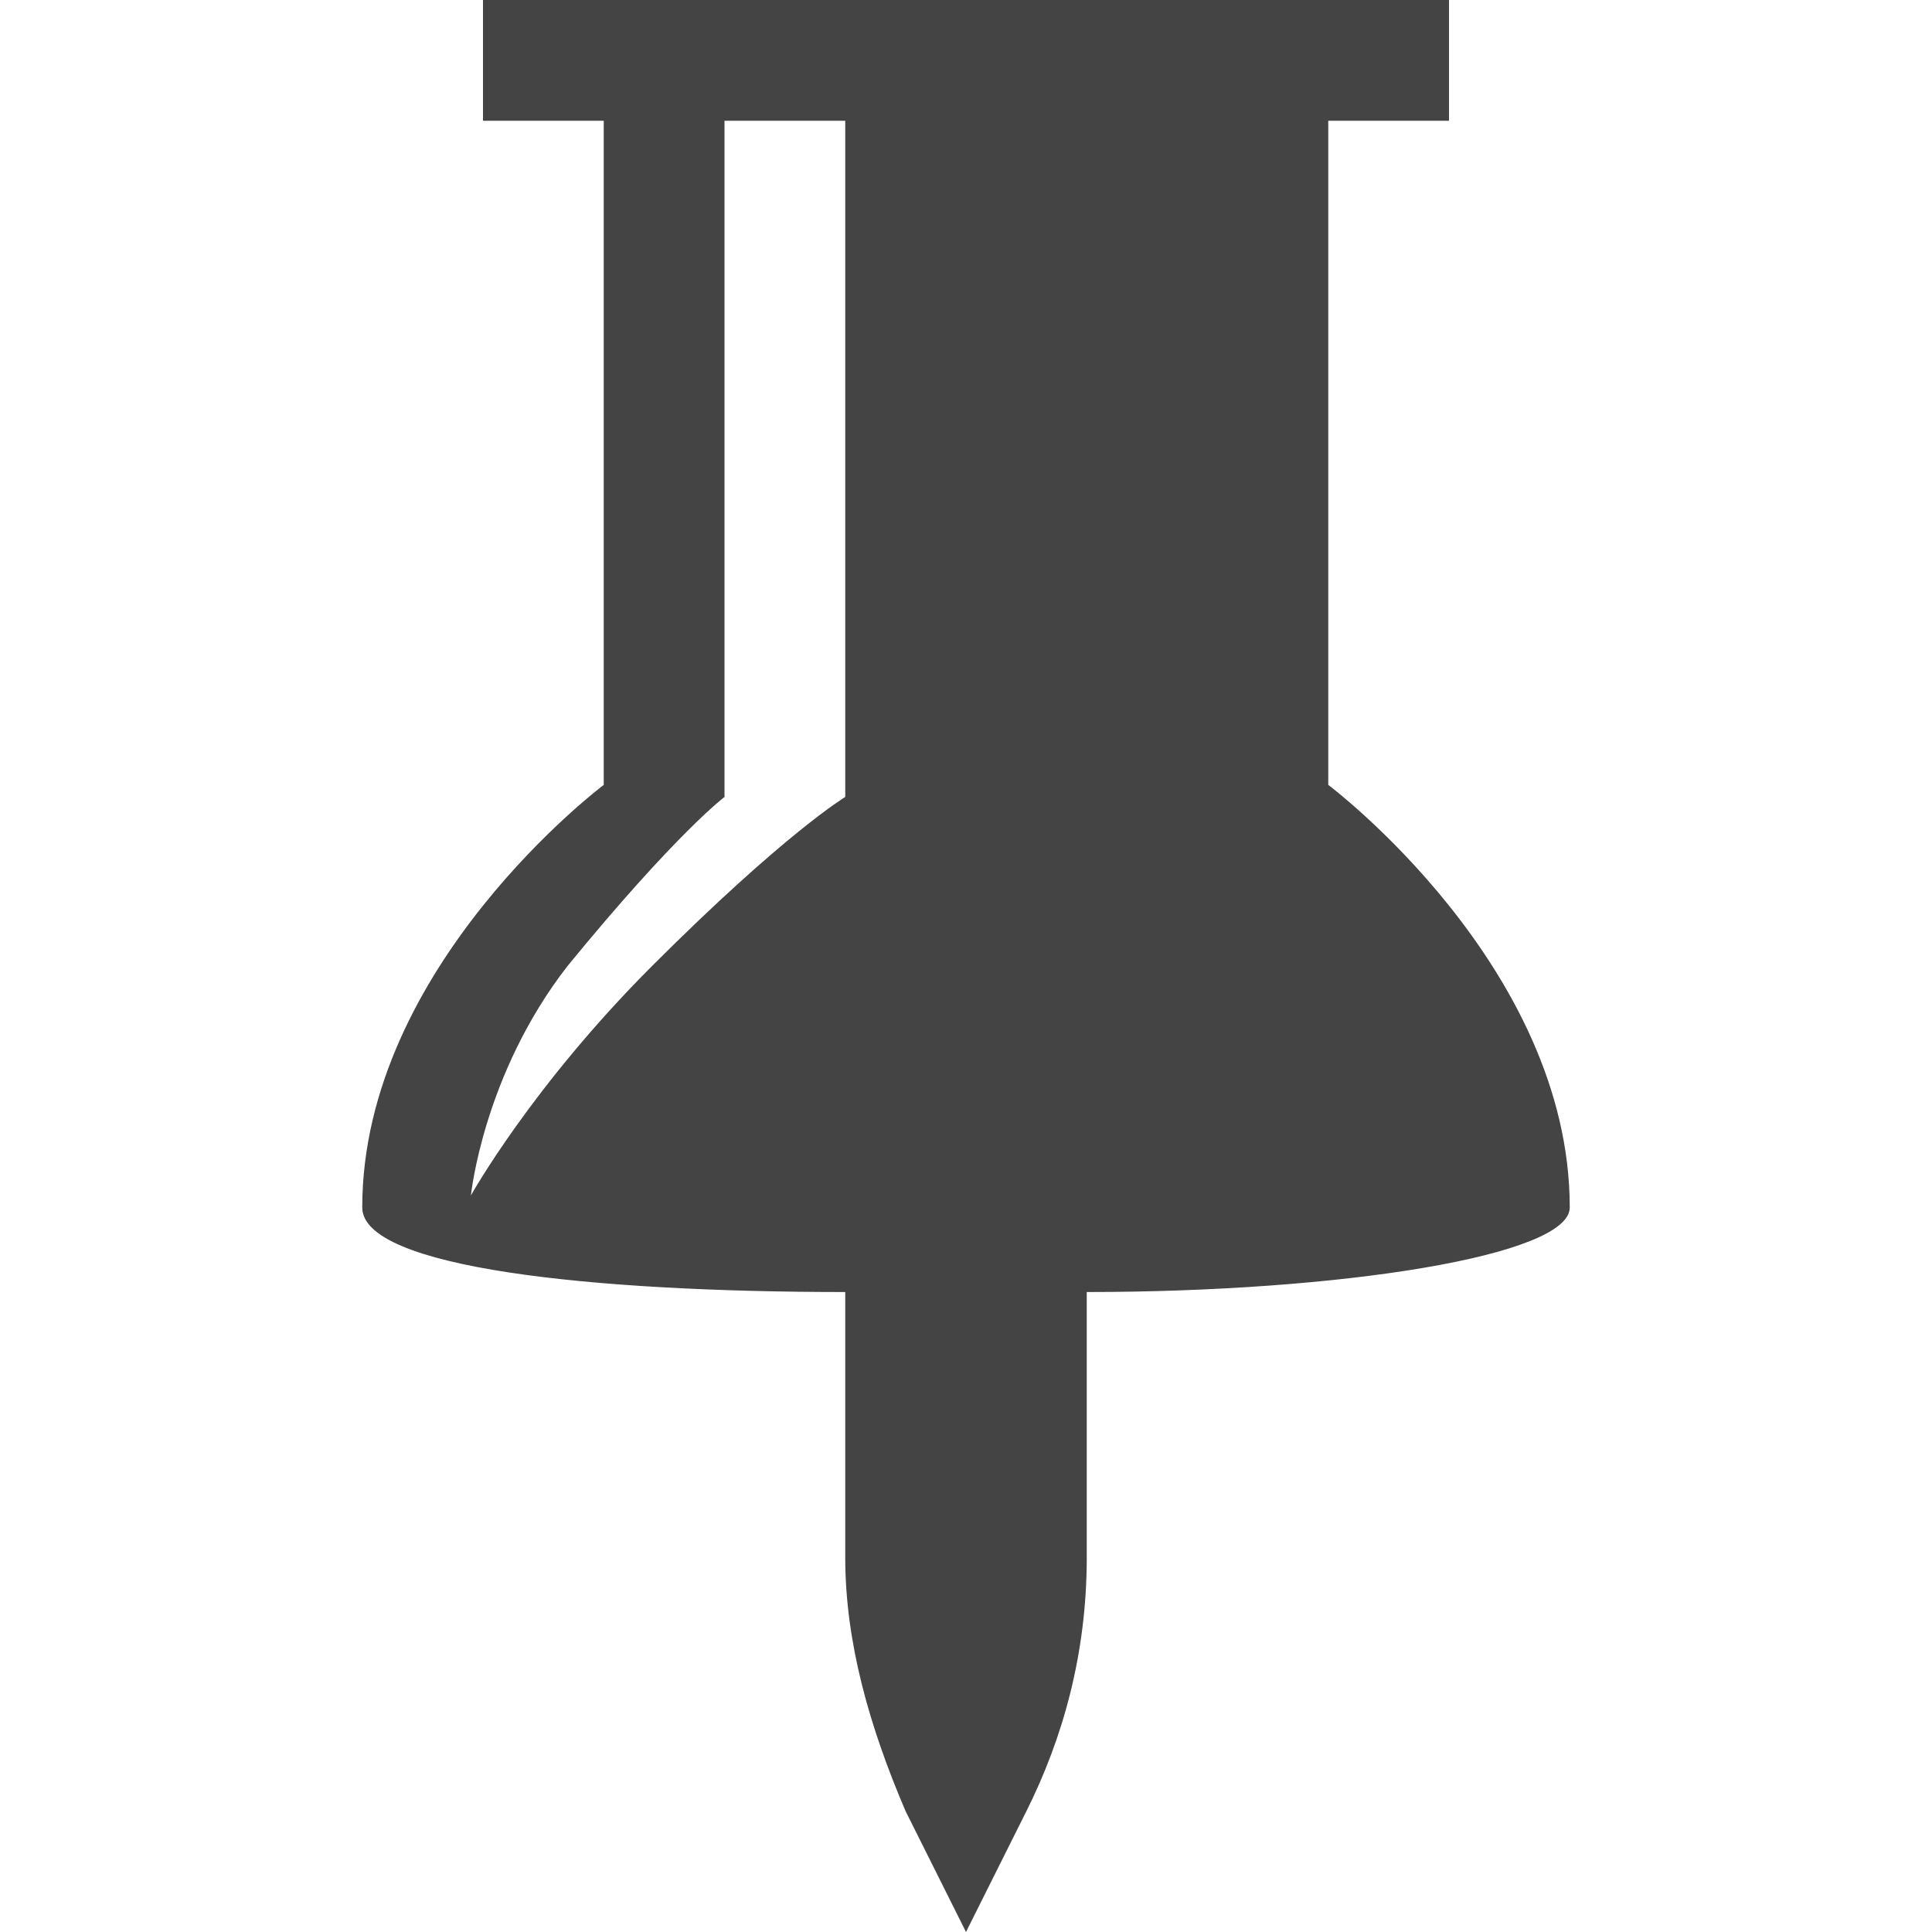
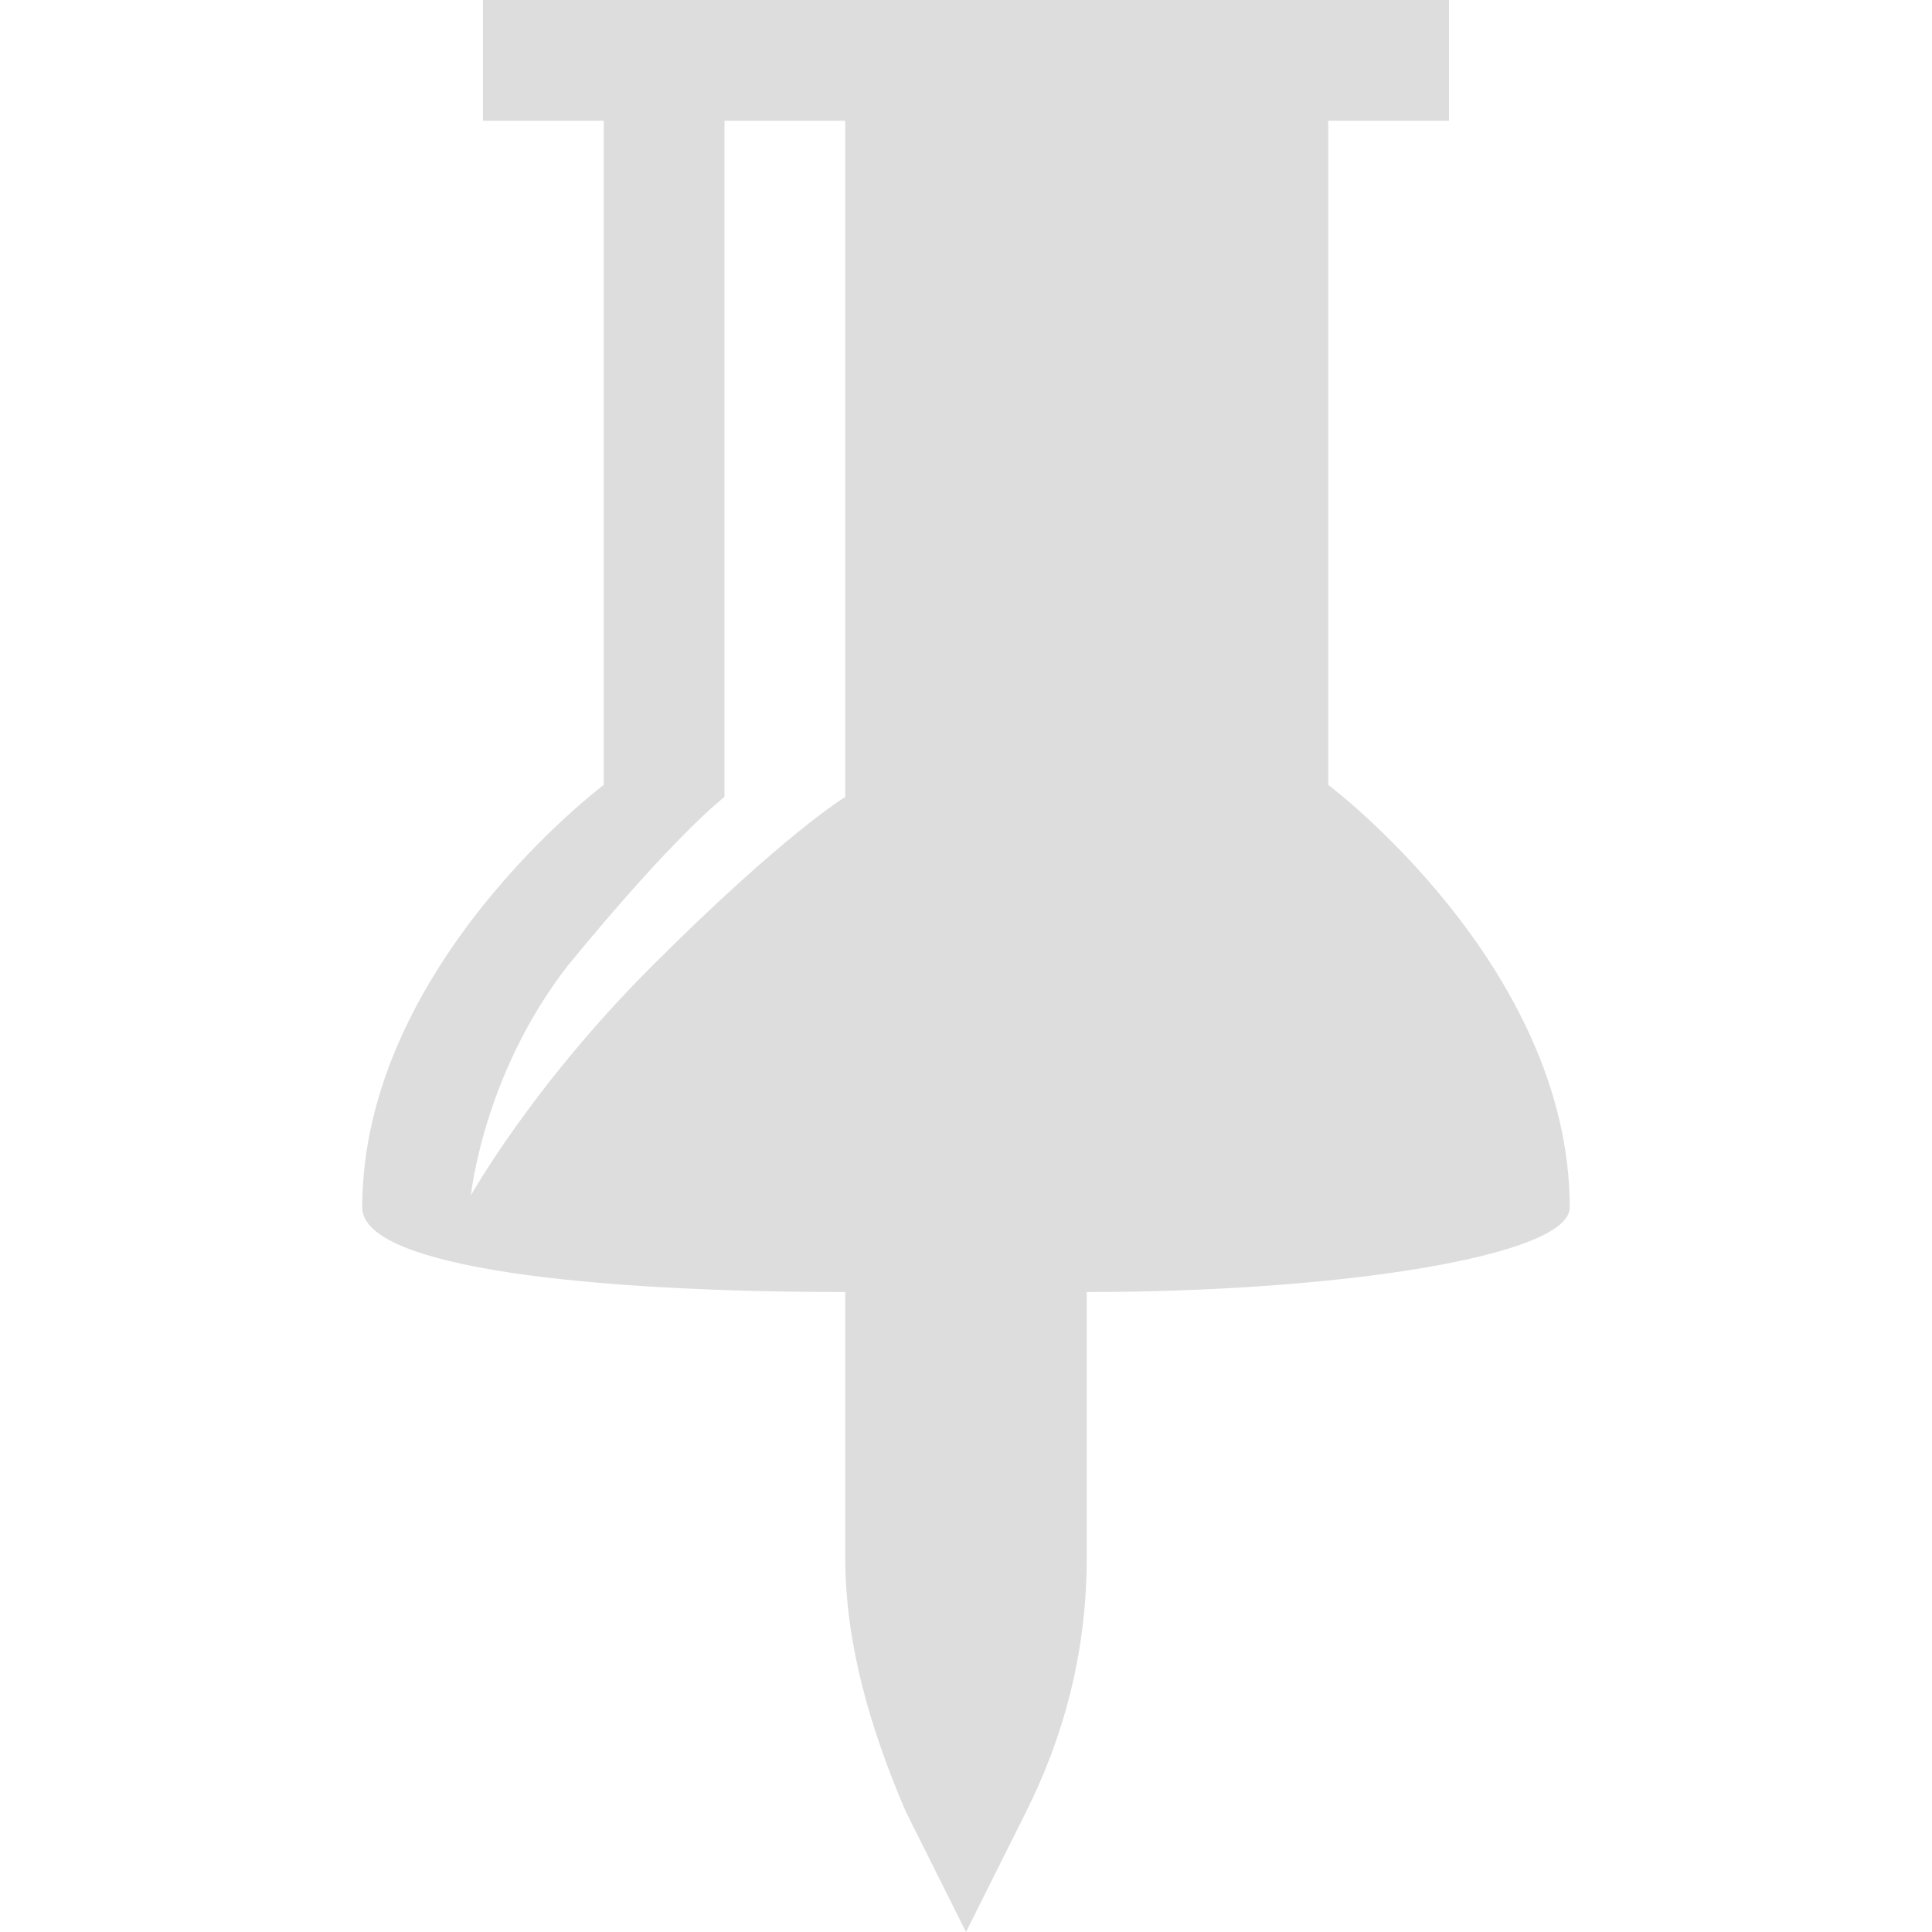
<svg xmlns="http://www.w3.org/2000/svg" version="1.1" width="16" height="16" viewBox="0 0 16 16">
-   <path fill="#444444" d="M11 6.5v-5.5h1v-1h-8v1h1v5.5c0 0-2 1.5-2 3.5 0 0.5 1.9 0.7 4 0.7v2.2c0 0.7 0.2 1.4 0.5 2.1l0.5 1 0.5-1c0.3-0.6 0.5-1.3 0.5-2.1v-2.2c2.1 0 4-0.3 4-0.7 0-2-2-3.5-2-3.5zM7 6.6c0 0-0.5 0.3-1.6 1.4-1 1-1.5 1.9-1.5 1.9s0.1-1 0.8-1.9c0.9-1.1 1.3-1.4 1.3-1.4v-5.6h1v5.6z" />
+   <path fill="#dddddd" d="M11 6.5v-5.5h1v-1h-8v1h1v5.5c0 0-2 1.5-2 3.5 0 0.5 1.9 0.7 4 0.7v2.2c0 0.7 0.2 1.4 0.5 2.1l0.5 1 0.5-1c0.3-0.6 0.5-1.3 0.5-2.1v-2.2c2.1 0 4-0.3 4-0.7 0-2-2-3.5-2-3.5zM7 6.6c0 0-0.5 0.3-1.6 1.4-1 1-1.5 1.9-1.5 1.9s0.1-1 0.8-1.9c0.9-1.1 1.3-1.4 1.3-1.4v-5.6h1v5.6z" />
</svg>
